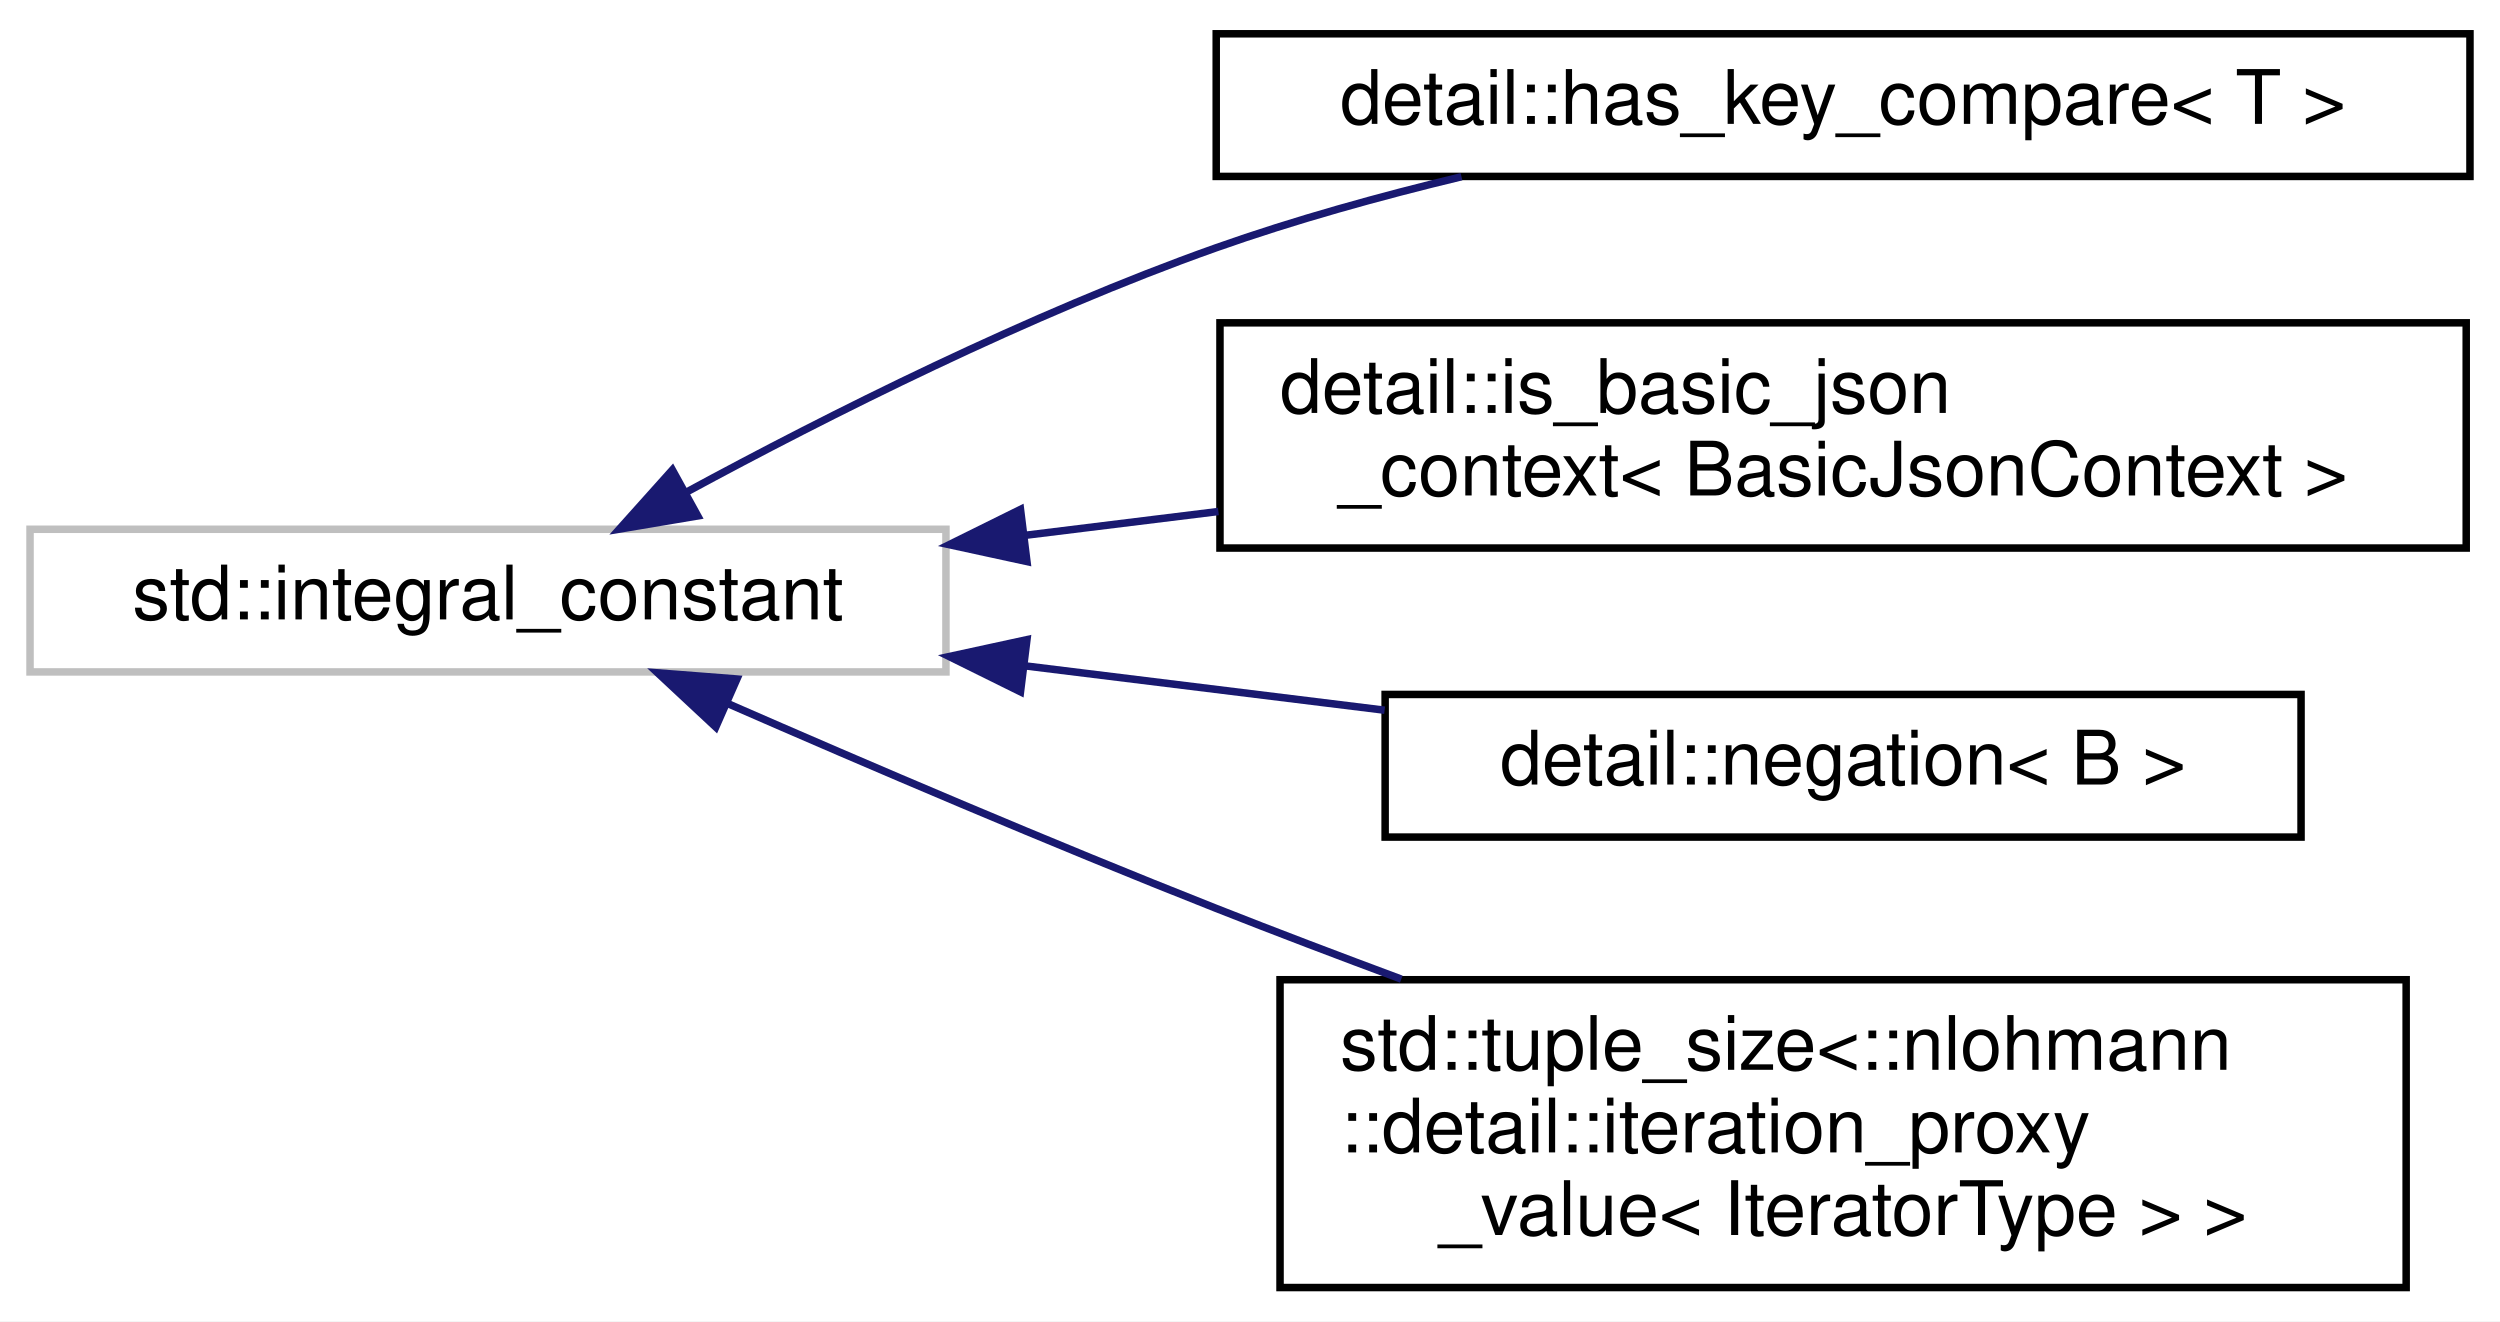
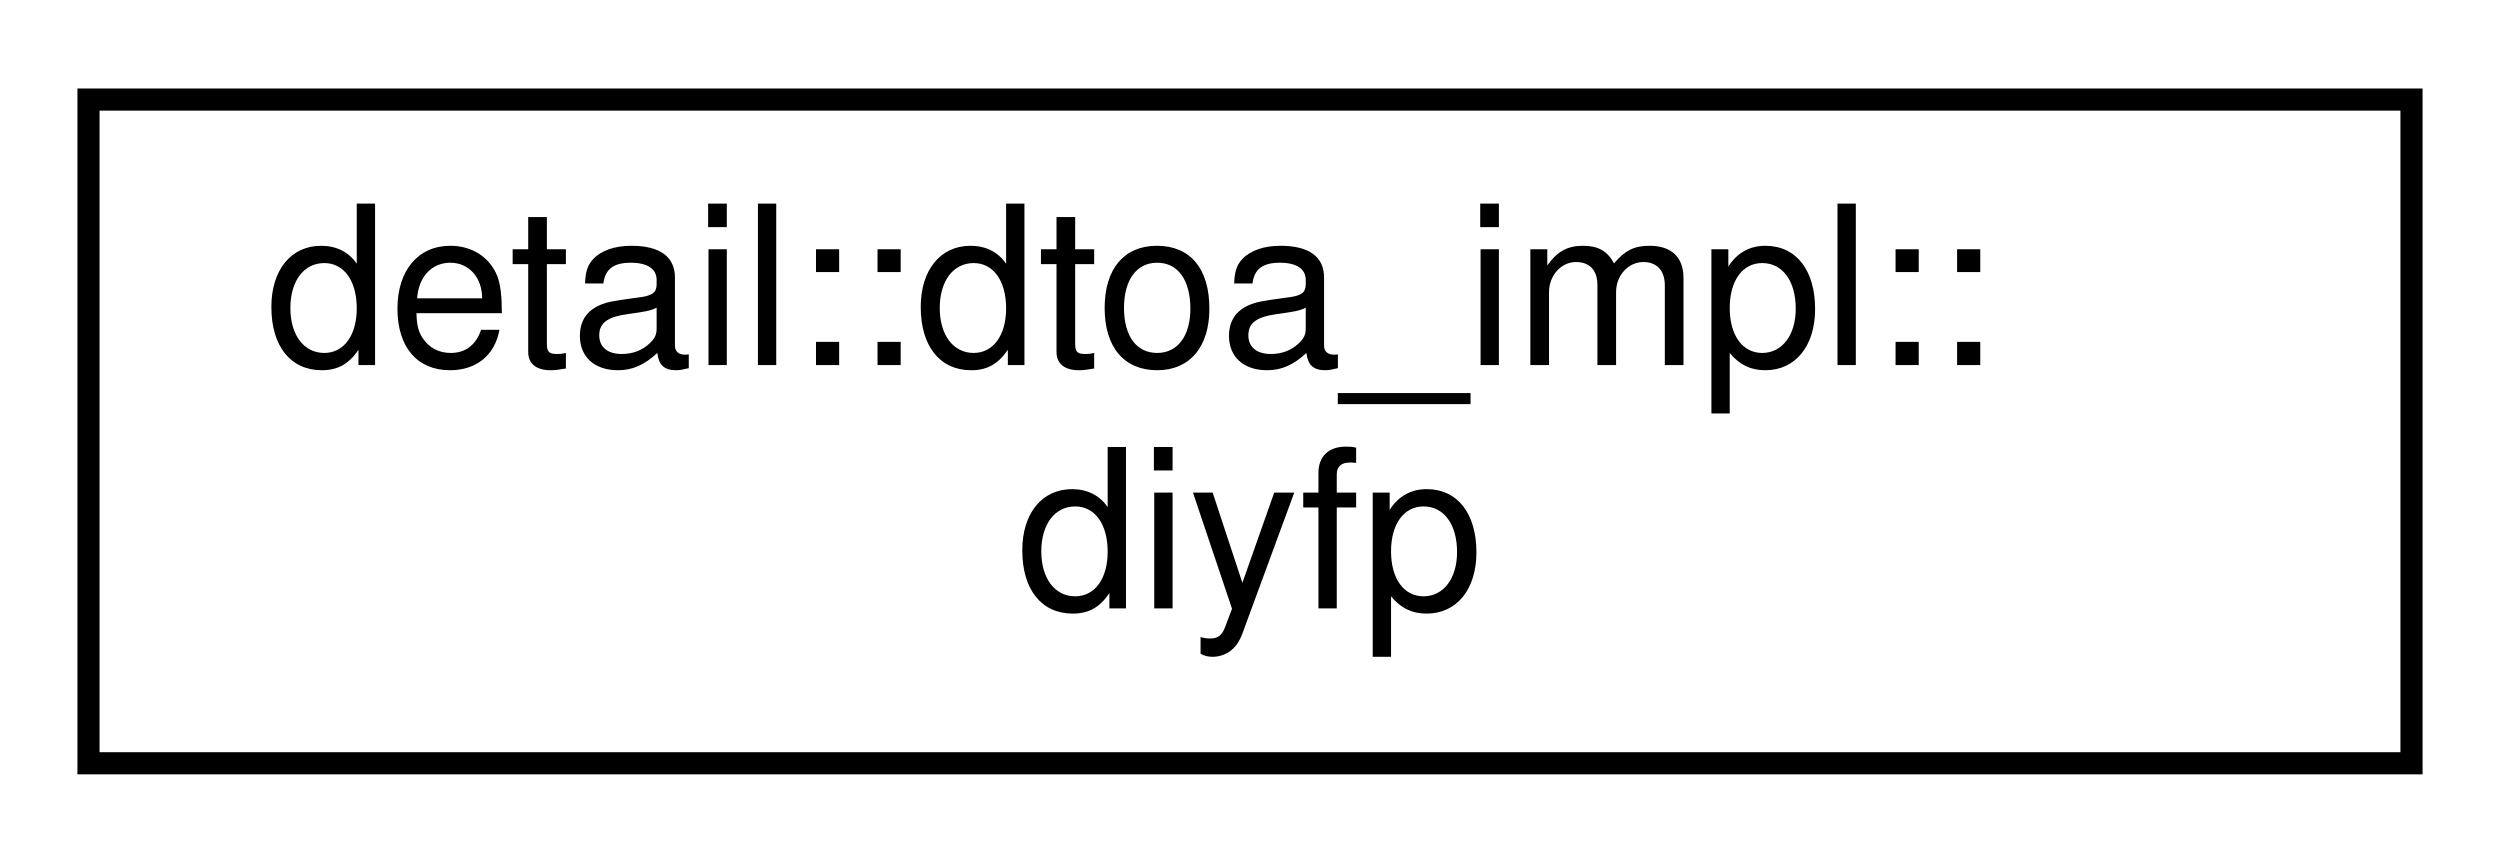
- <svg xmlns="http://www.w3.org/2000/svg" xmlns:xlink="http://www.w3.org/1999/xlink" width="333pt" height="176pt" viewBox="0.00 0.00 333.00 176.00">
-   <g id="graph0" class="graph" transform="scale(1 1) rotate(0) translate(4 172)">
-     <polygon fill="white" stroke="transparent" points="-4,4 -4,-172 329,-172 329,4 -4,4" />
+ <svg xmlns="http://www.w3.org/2000/svg" xmlns:xlink="http://www.w3.org/1999/xlink" width="113pt" height="39pt" viewBox="0.00 0.00 113.00 39.00">
+   <g id="graph0" class="graph" transform="scale(1 1) rotate(0) translate(4 35)">
+     <polygon fill="white" stroke="transparent" points="-4,4 -4,-35 109,-35 109,4 -4,4" />
    <g id="node1" class="node">
      <g id="a_node1">
-         <a xlink:title=" ">
-           <polygon fill="white" stroke="#bfbfbf" points="0,-82.5 0,-101.5 122,-101.5 122,-82.5 0,-82.5" />
-           <text text-anchor="middle" x="61" y="-89.5" font-family="Helvetica,sans-Serif" font-size="10.00">std::integral_constant</text>
+         <a xlink:href="structdetail_1_1dtoa__impl_1_1diyfp.html" target="_top" xlink:title=" ">
+           <polygon fill="white" stroke="black" points="0,-0.5 0,-30.5 105,-30.5 105,-0.5 0,-0.5" />
+           <text text-anchor="start" x="8" y="-18.5" font-family="Helvetica,sans-Serif" font-size="10.00">detail::dtoa_impl::</text>
+           <text text-anchor="middle" x="52.5" y="-7.5" font-family="Helvetica,sans-Serif" font-size="10.00">diyfp</text>
        </a>
      </g>
    </g>
-     <g id="node2" class="node">
-       <g id="a_node2">
-         <a xlink:href="structdetail_1_1has__key__compare.html" target="_top" xlink:title=" ">
-           <polygon fill="white" stroke="black" points="158,-148.5 158,-167.5 325,-167.5 325,-148.5 158,-148.5" />
-           <text text-anchor="middle" x="241.5" y="-155.5" font-family="Helvetica,sans-Serif" font-size="10.00">detail::has_key_compare&lt; T &gt;</text>
-         </a>
-       </g>
-     </g>
-     <g id="edge1" class="edge">
-       <path fill="none" stroke="midnightblue" d="M87.38,-106.42C106.34,-116.69 133.16,-130.19 158,-139 168.39,-142.68 179.77,-145.84 190.67,-148.46" />
-       <polygon fill="midnightblue" stroke="midnightblue" points="88.94,-103.28 78.49,-101.52 85.56,-109.41 88.94,-103.28" />
-     </g>
-     <g id="node3" class="node">
-       <g id="a_node3">
-         <a xlink:href="structdetail_1_1is__basic__json__context.html" target="_top" xlink:title=" ">
-           <polygon fill="white" stroke="black" points="158.5,-99 158.5,-129 324.5,-129 324.5,-99 158.5,-99" />
-           <text text-anchor="start" x="166.5" y="-117" font-family="Helvetica,sans-Serif" font-size="10.00">detail::is_basic_json</text>
-           <text text-anchor="middle" x="241.5" y="-106" font-family="Helvetica,sans-Serif" font-size="10.00">_context&lt; BasicJsonContext &gt;</text>
-         </a>
-       </g>
-     </g>
-     <g id="edge2" class="edge">
-       <path fill="none" stroke="midnightblue" d="M132.59,-100.7C141.03,-101.74 149.7,-102.81 158.29,-103.87" />
-       <polygon fill="midnightblue" stroke="midnightblue" points="132.79,-97.2 122.43,-99.45 131.93,-104.15 132.79,-97.2" />
-     </g>
-     <g id="node4" class="node">
-       <g id="a_node4">
-         <a xlink:href="structdetail_1_1negation.html" target="_top" xlink:title=" ">
-           <polygon fill="white" stroke="black" points="180.5,-60.5 180.5,-79.5 302.5,-79.5 302.5,-60.5 180.5,-60.5" />
-           <text text-anchor="middle" x="241.5" y="-67.5" font-family="Helvetica,sans-Serif" font-size="10.00">detail::negation&lt; B &gt;</text>
-         </a>
-       </g>
-     </g>
-     <g id="edge3" class="edge">
-       <path fill="none" stroke="midnightblue" d="M132.68,-83.29C148.49,-81.34 165.1,-79.29 180.43,-77.4" />
-       <polygon fill="midnightblue" stroke="midnightblue" points="131.93,-79.85 122.43,-84.55 132.79,-86.8 131.93,-79.85" />
-     </g>
-     <g id="node5" class="node">
-       <g id="a_node5">
-         <a xlink:href="classstd_1_1tuple__size_3_1_1nlohmann_1_1detail_1_1iteration__proxy__value_3_01IteratorType_01_4_01_4.html" target="_top" xlink:title=" ">
-           <polygon fill="white" stroke="black" points="166.5,-0.5 166.5,-41.5 316.5,-41.5 316.5,-0.5 166.5,-0.5" />
-           <text text-anchor="start" x="174.5" y="-29.5" font-family="Helvetica,sans-Serif" font-size="10.00">std::tuple_size&lt;::nlohmann</text>
-           <text text-anchor="start" x="174.5" y="-18.5" font-family="Helvetica,sans-Serif" font-size="10.00">::detail::iteration_proxy</text>
-           <text text-anchor="middle" x="241.5" y="-7.5" font-family="Helvetica,sans-Serif" font-size="10.00">_value&lt; IteratorType &gt; &gt;</text>
-         </a>
-       </g>
-     </g>
-     <g id="edge4" class="edge">
-       <path fill="none" stroke="midnightblue" d="M92.83,-78.33C111.57,-70.14 136.04,-59.67 158,-51 165.94,-47.86 174.35,-44.67 182.65,-41.58" />
-       <polygon fill="midnightblue" stroke="midnightblue" points="91.34,-75.15 83.59,-82.38 94.16,-81.56 91.34,-75.15" />
-     </g>
  </g>
</svg>
